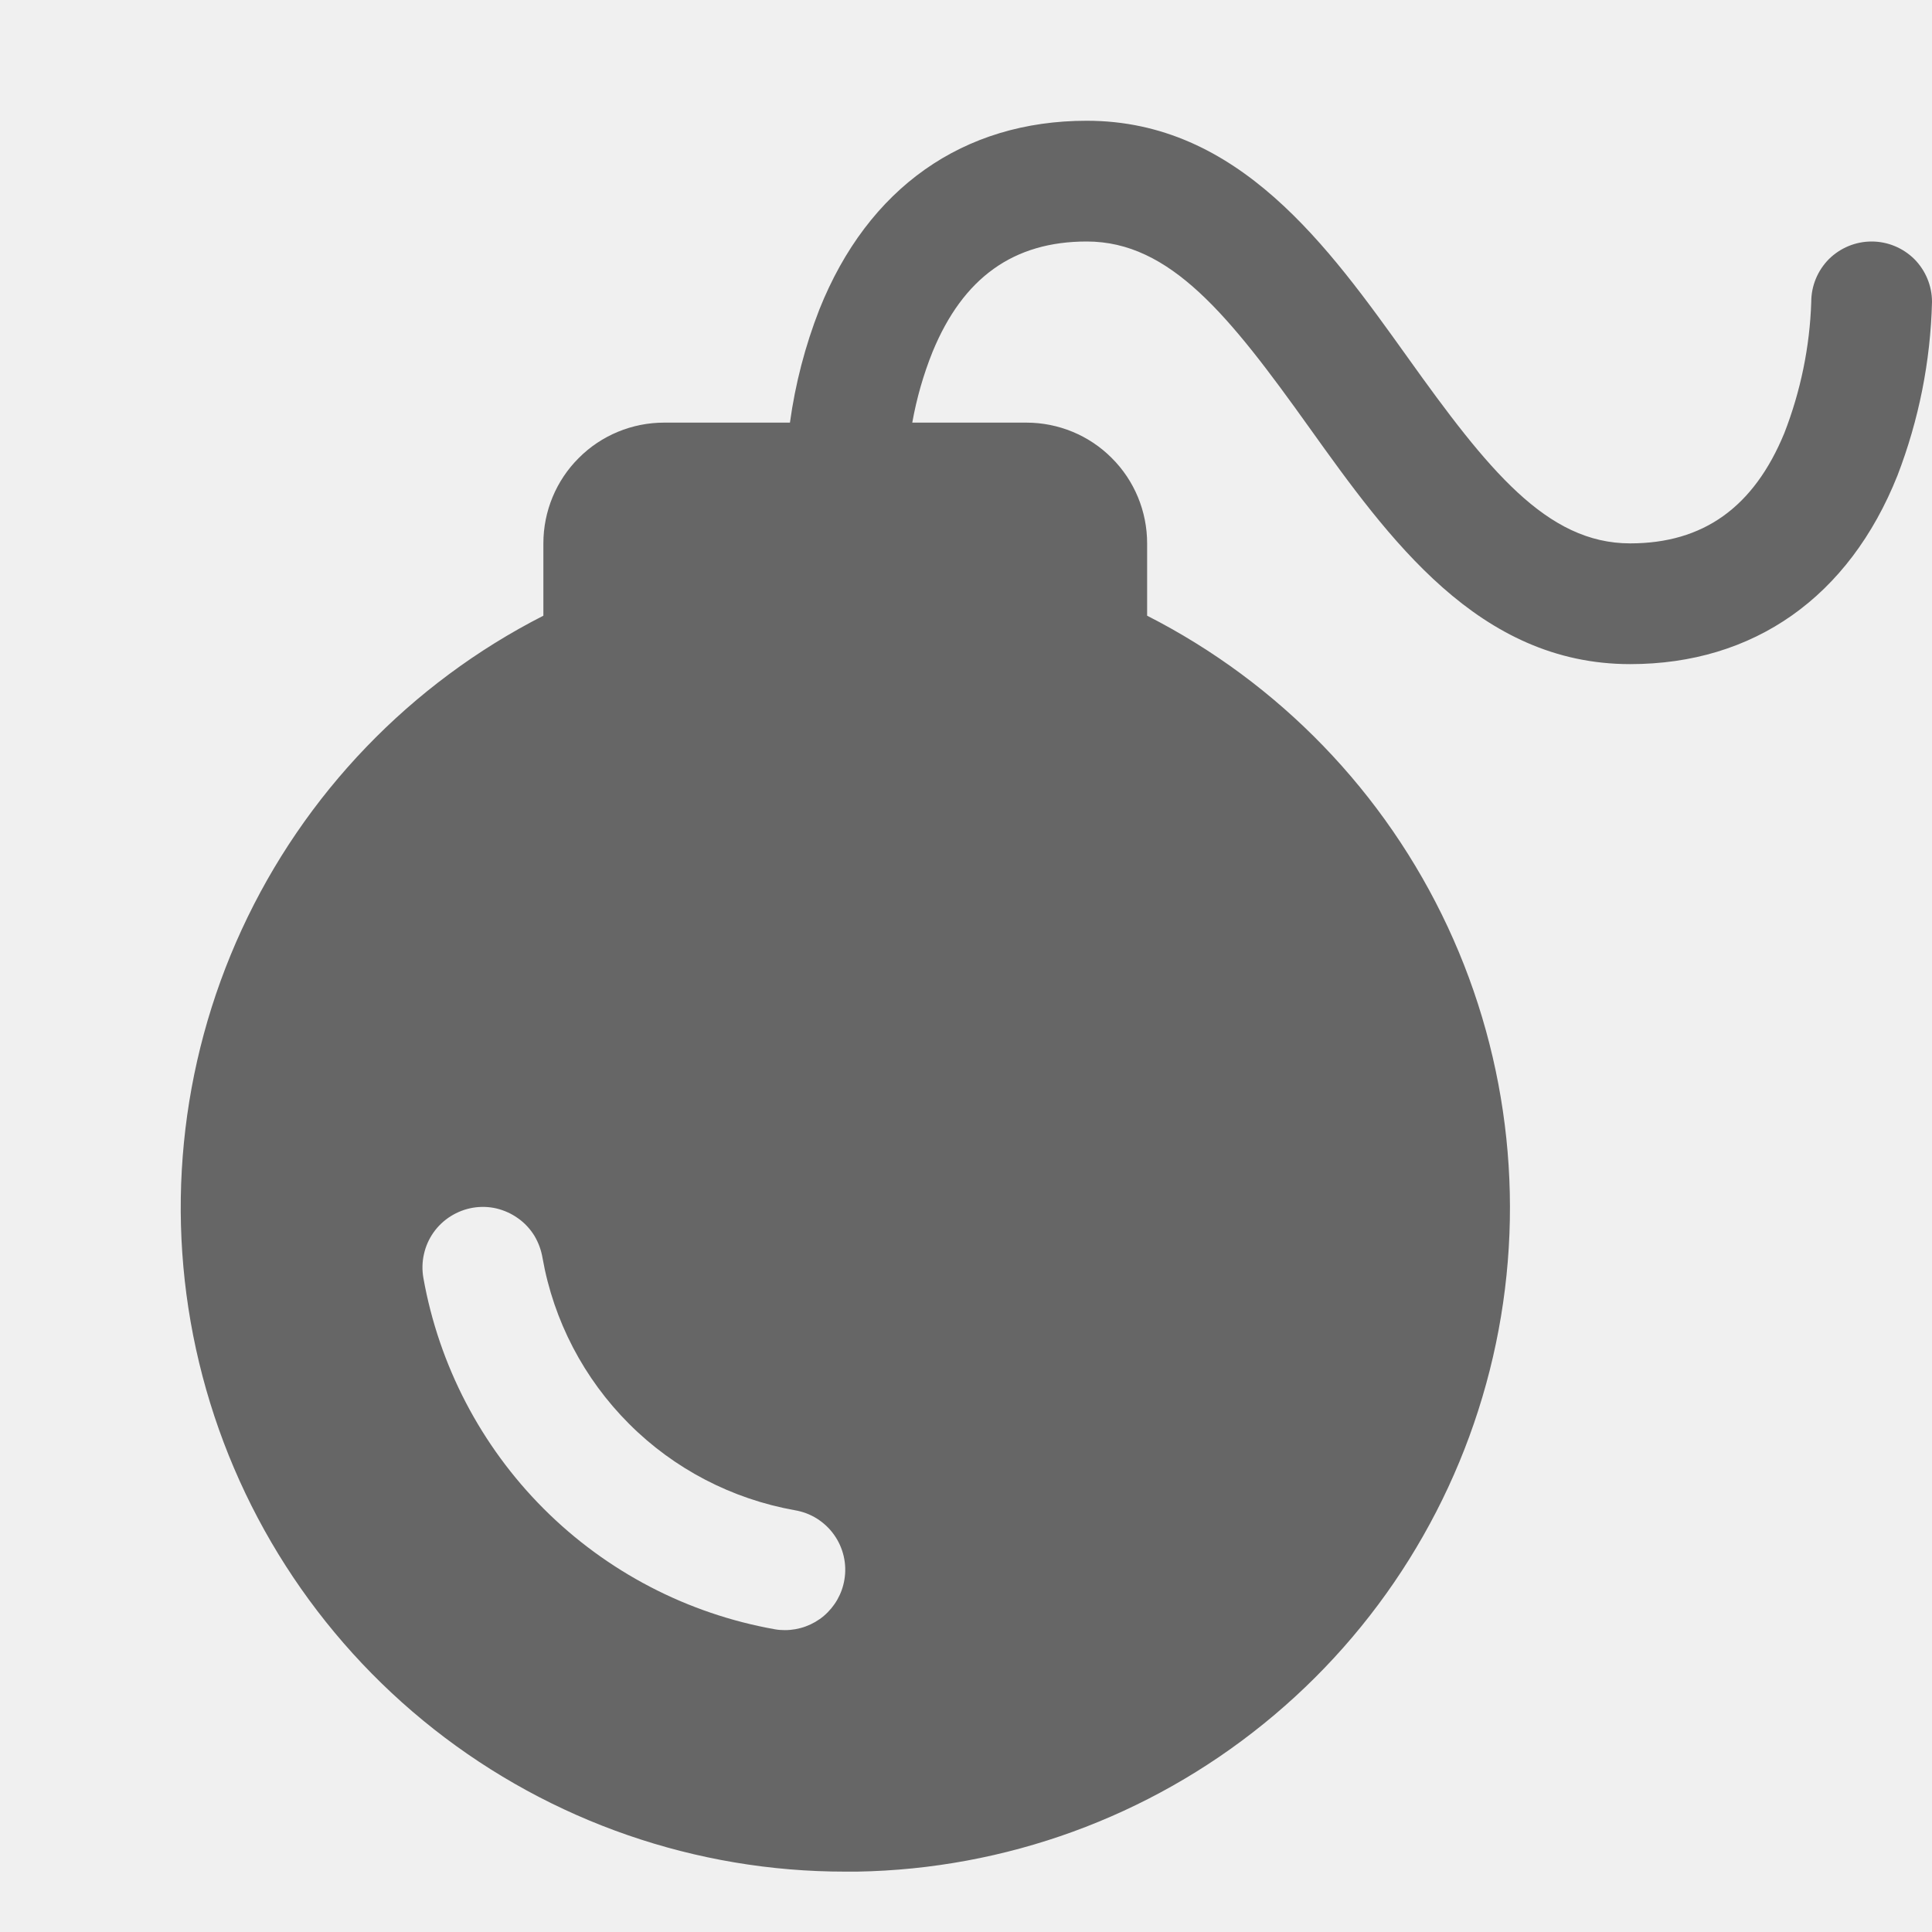
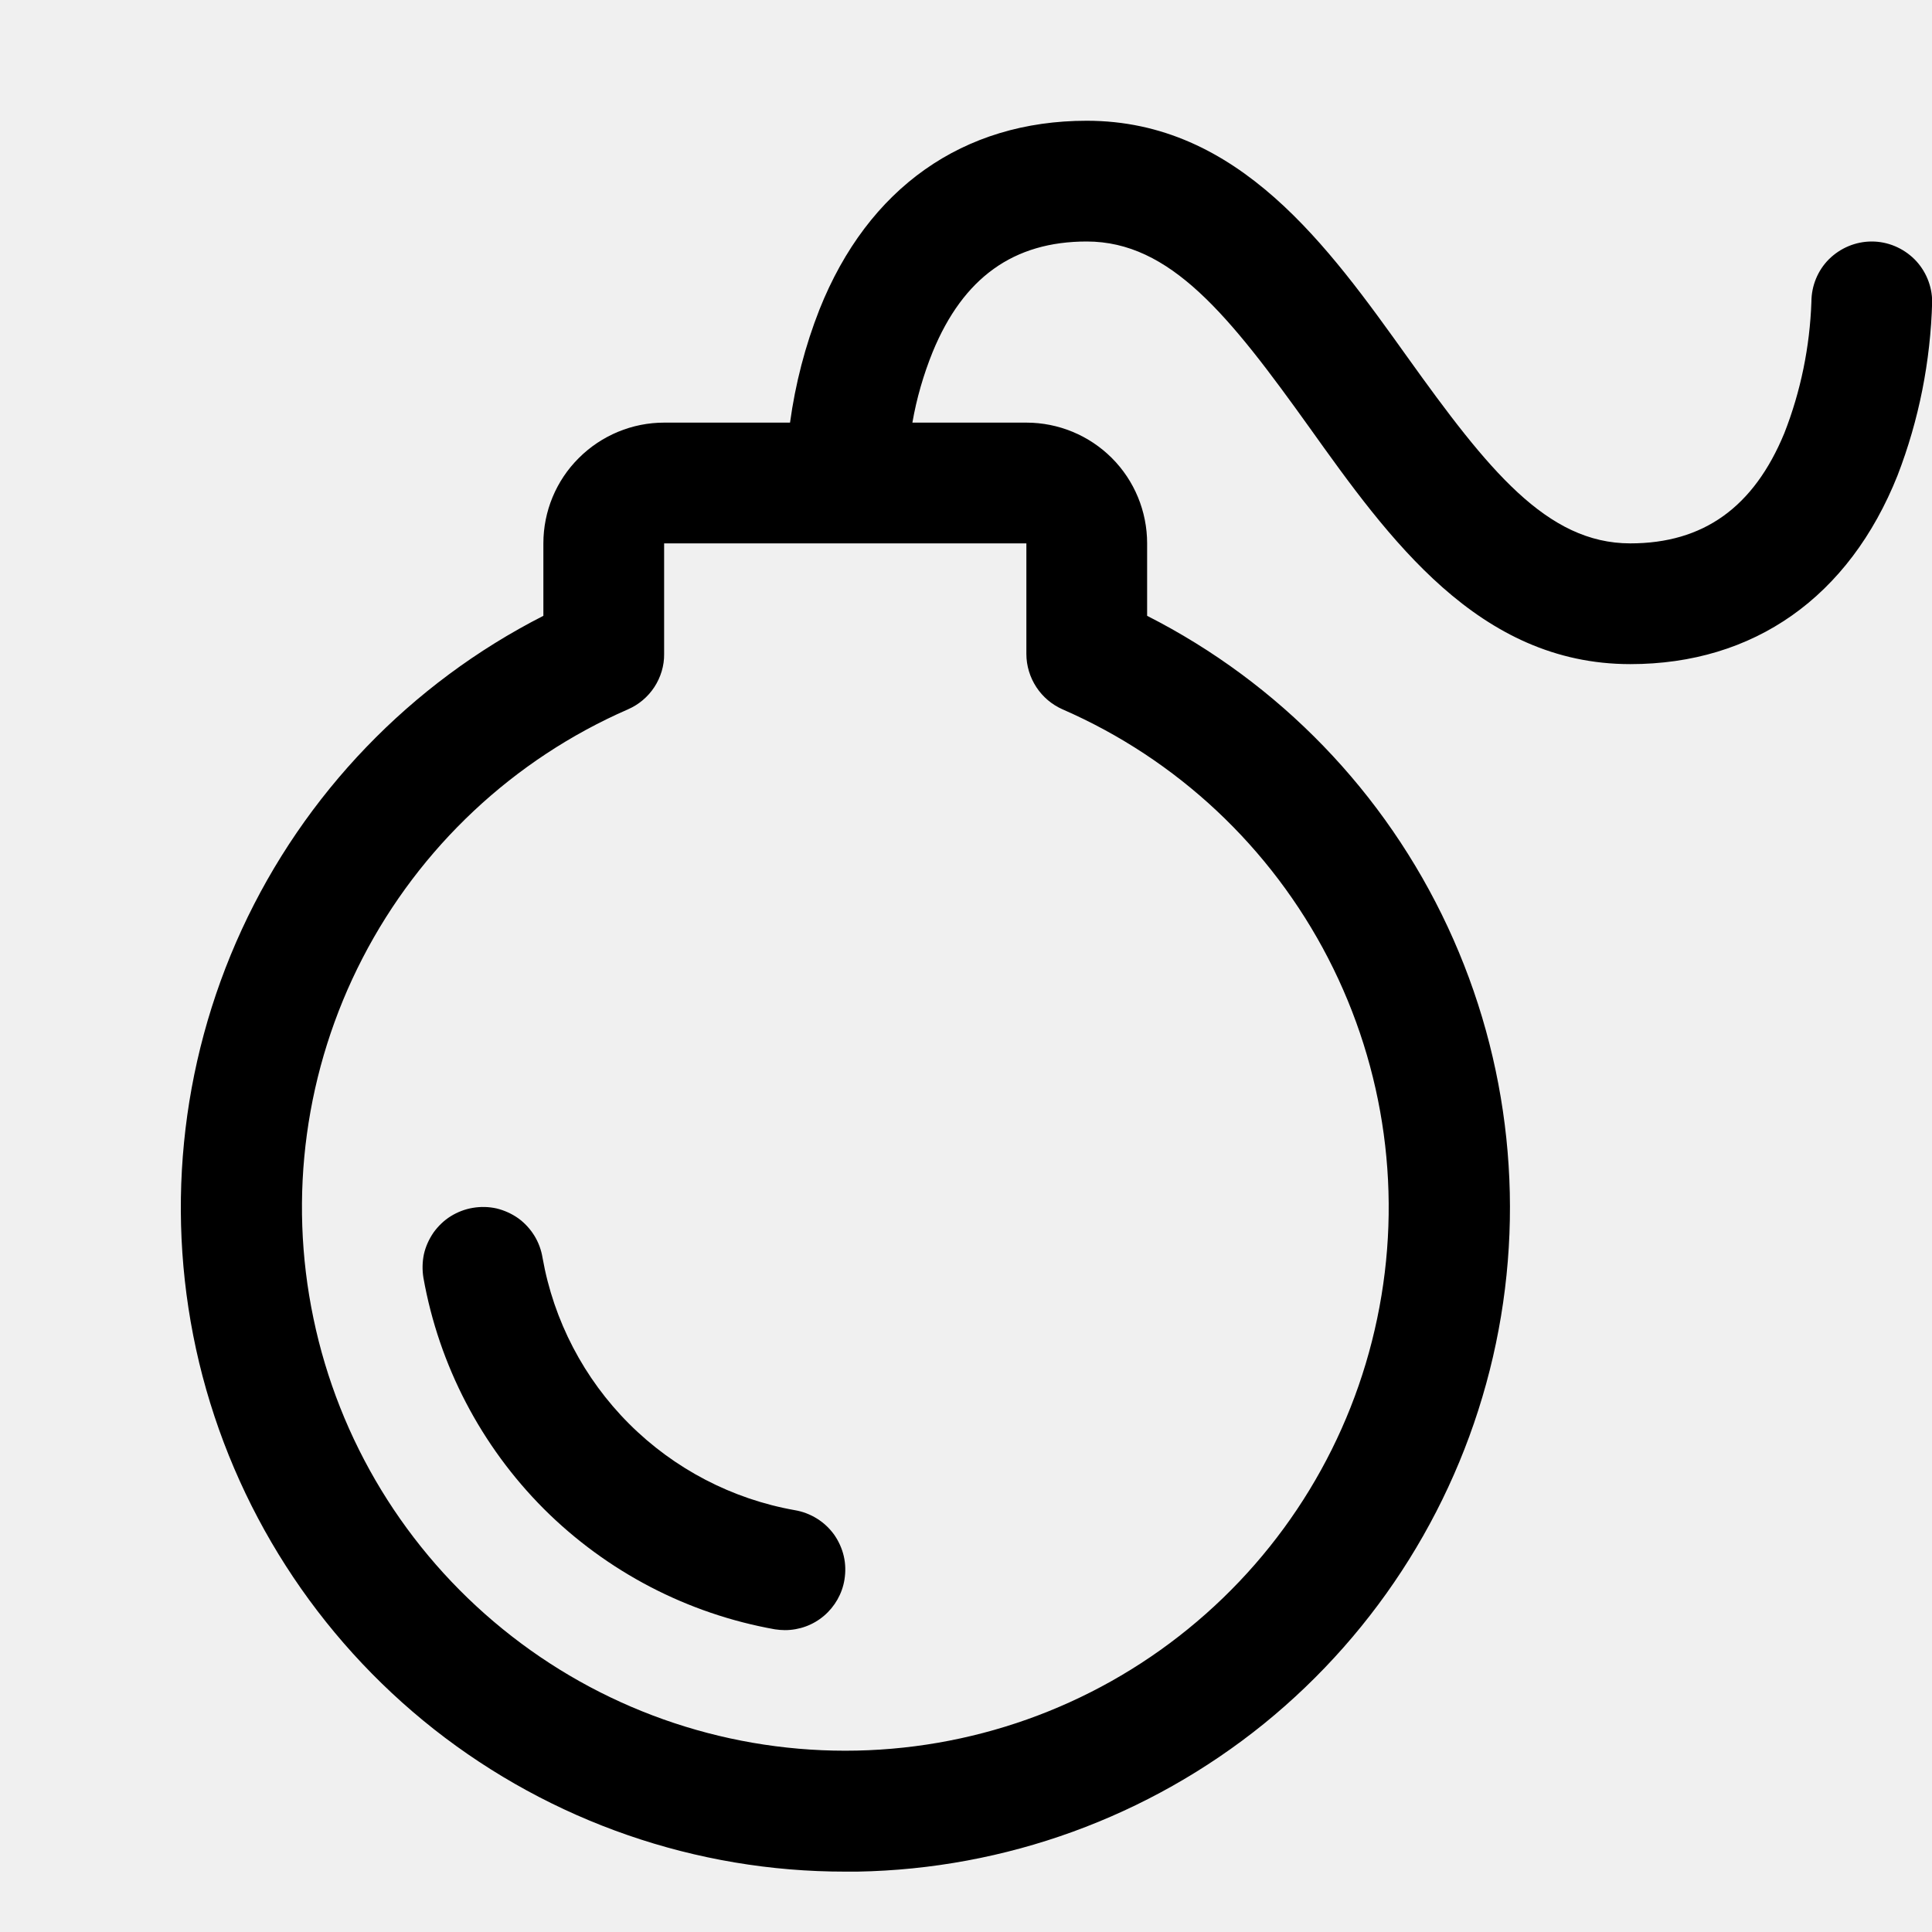
- <svg xmlns="http://www.w3.org/2000/svg" width="16" height="16" viewBox="0 0 16 16" fill="none">
-   <g clip-path="url(#clip0_2311_26083)">
-     <path d="M15.5 2C15.367 2 15.24 2.053 15.146 2.146C15.053 2.24 15 2.367 15 2.5C14.988 2.872 14.912 3.24 14.777 3.587C14.524 4.201 14.106 4.5 13.5 4.5C12.809 4.5 12.322 3.89 11.657 2.959C11 2.041 10.258 1 9 1C7.976 1 7.188 1.556 6.786 2.562C6.668 2.864 6.586 3.179 6.542 3.5H5.5C5.235 3.5 4.98 3.605 4.793 3.793C4.605 3.98 4.5 4.235 4.5 4.5V5.099C3.399 5.66 2.519 6.576 2.002 7.698C1.485 8.82 1.36 10.084 1.649 11.285C1.938 12.487 2.623 13.556 3.594 14.321C4.564 15.085 5.764 15.501 7 15.5H7.099C8.327 15.479 9.512 15.048 10.466 14.275C11.42 13.503 12.088 12.434 12.364 11.238C12.64 10.042 12.508 8.788 11.989 7.675C11.47 6.563 10.594 5.656 9.5 5.099V4.5C9.5 4.235 9.395 3.98 9.207 3.793C9.02 3.605 8.765 3.5 8.5 3.5H7.555C7.591 3.299 7.647 3.103 7.723 2.914C7.976 2.299 8.394 2 9 2C9.691 2 10.178 2.61 10.843 3.541C11.5 4.459 12.243 5.5 13.5 5.5C14.524 5.5 15.313 4.944 15.714 3.938C15.891 3.478 15.988 2.992 16 2.5C16 2.367 15.947 2.24 15.854 2.146C15.76 2.053 15.633 2 15.5 2ZM6.993 13.082C6.974 13.199 6.913 13.305 6.823 13.382C6.733 13.458 6.618 13.5 6.5 13.5C6.472 13.5 6.444 13.498 6.417 13.493C5.692 13.364 5.024 13.016 4.504 12.496C3.983 11.975 3.635 11.307 3.506 10.582C3.495 10.518 3.496 10.451 3.511 10.386C3.525 10.322 3.552 10.261 3.59 10.207C3.628 10.153 3.677 10.107 3.733 10.072C3.789 10.037 3.851 10.013 3.916 10.002C3.981 9.991 4.048 9.993 4.112 10.008C4.177 10.024 4.237 10.051 4.291 10.09C4.345 10.128 4.39 10.177 4.425 10.233C4.459 10.29 4.482 10.352 4.493 10.418C4.585 10.938 4.835 11.417 5.209 11.791C5.582 12.165 6.062 12.414 6.582 12.507C6.647 12.518 6.709 12.541 6.765 12.576C6.82 12.611 6.869 12.656 6.907 12.71C6.945 12.763 6.972 12.823 6.987 12.887C7.002 12.951 7.004 13.018 6.993 13.082Z" fill="#666666" />
+ <svg xmlns="http://www.w3.org/2000/svg" width="12" height="12" viewBox="0 0 12 12" fill="none">
+   <g clip-path="url(#clip0_6188_54338)">
+     <path d="M11.626 1.5C11.526 1.5 11.431 1.54 11.36 1.61C11.29 1.68 11.251 1.776 11.251 1.875C11.241 2.154 11.185 2.43 11.083 2.69C10.893 3.151 10.58 3.375 10.126 3.375C9.607 3.375 9.242 2.917 8.743 2.22C8.25 1.531 7.694 0.75 6.75 0.75C5.982 0.75 5.391 1.167 5.09 1.922C5.001 2.148 4.94 2.384 4.907 2.625H4.125C3.927 2.625 3.736 2.704 3.595 2.845C3.454 2.985 3.375 3.176 3.375 3.375V3.825C2.55 4.245 1.89 4.932 1.502 5.773C1.114 6.615 1.021 7.563 1.237 8.464C1.454 9.365 1.968 10.167 2.696 10.741C3.424 11.314 4.324 11.626 5.25 11.625H5.325C6.245 11.609 7.134 11.286 7.85 10.707C8.565 10.127 9.066 9.325 9.273 8.428C9.48 7.531 9.381 6.591 8.992 5.757C8.603 4.922 7.946 4.242 7.125 3.825V3.375C7.125 3.176 7.046 2.985 6.906 2.845C6.765 2.704 6.574 2.625 6.375 2.625H5.667C5.693 2.475 5.736 2.327 5.793 2.186C5.983 1.724 6.296 1.5 6.75 1.5C7.269 1.5 7.634 1.958 8.133 2.655C8.625 3.344 9.182 4.125 10.126 4.125C10.894 4.125 11.485 3.708 11.786 2.953C11.919 2.609 11.991 2.244 12.001 1.875C12.001 1.776 11.961 1.68 11.891 1.61C11.82 1.54 11.725 1.5 11.626 1.5ZM6.6 4.406C7.311 4.716 7.893 5.262 8.249 5.951C8.605 6.64 8.713 7.43 8.554 8.189C8.396 8.948 7.981 9.629 7.379 10.118C6.778 10.607 6.026 10.874 5.25 10.874C4.475 10.874 3.723 10.607 3.122 10.118C2.52 9.629 2.105 8.948 1.947 8.189C1.788 7.43 1.896 6.64 2.252 5.951C2.608 5.262 3.19 4.716 3.9 4.406C3.967 4.377 4.024 4.329 4.064 4.268C4.104 4.207 4.126 4.135 4.125 4.062V3.375H6.375V4.062C6.375 4.135 6.397 4.207 6.437 4.268C6.477 4.329 6.534 4.377 6.6 4.406ZM5.245 9.812C5.231 9.899 5.185 9.979 5.118 10.036C5.05 10.094 4.964 10.125 4.875 10.125C4.855 10.125 4.834 10.123 4.813 10.12C4.269 10.023 3.769 9.762 3.378 9.372C2.988 8.981 2.727 8.481 2.63 7.937C2.622 7.888 2.623 7.838 2.633 7.79C2.644 7.741 2.665 7.696 2.693 7.655C2.722 7.615 2.758 7.58 2.8 7.554C2.842 7.528 2.889 7.51 2.938 7.502C2.986 7.494 3.036 7.495 3.085 7.506C3.133 7.518 3.178 7.538 3.219 7.567C3.259 7.596 3.293 7.633 3.319 7.675C3.345 7.717 3.362 7.764 3.37 7.813C3.439 8.203 3.627 8.563 3.907 8.843C4.187 9.123 4.547 9.311 4.937 9.38C4.985 9.388 5.032 9.406 5.074 9.432C5.116 9.458 5.152 9.492 5.181 9.532C5.209 9.572 5.23 9.618 5.241 9.666C5.252 9.714 5.253 9.763 5.245 9.812Z" fill="currentColor" />
  </g>
  <defs>
-     <clipPath id="clip0_2311_26083">
-       <rect width="16" height="16" fill="white" />
+     <clipPath id="clip0_6188_54338">
+       <rect width="12" height="12" fill="white" />
    </clipPath>
  </defs>
</svg>
